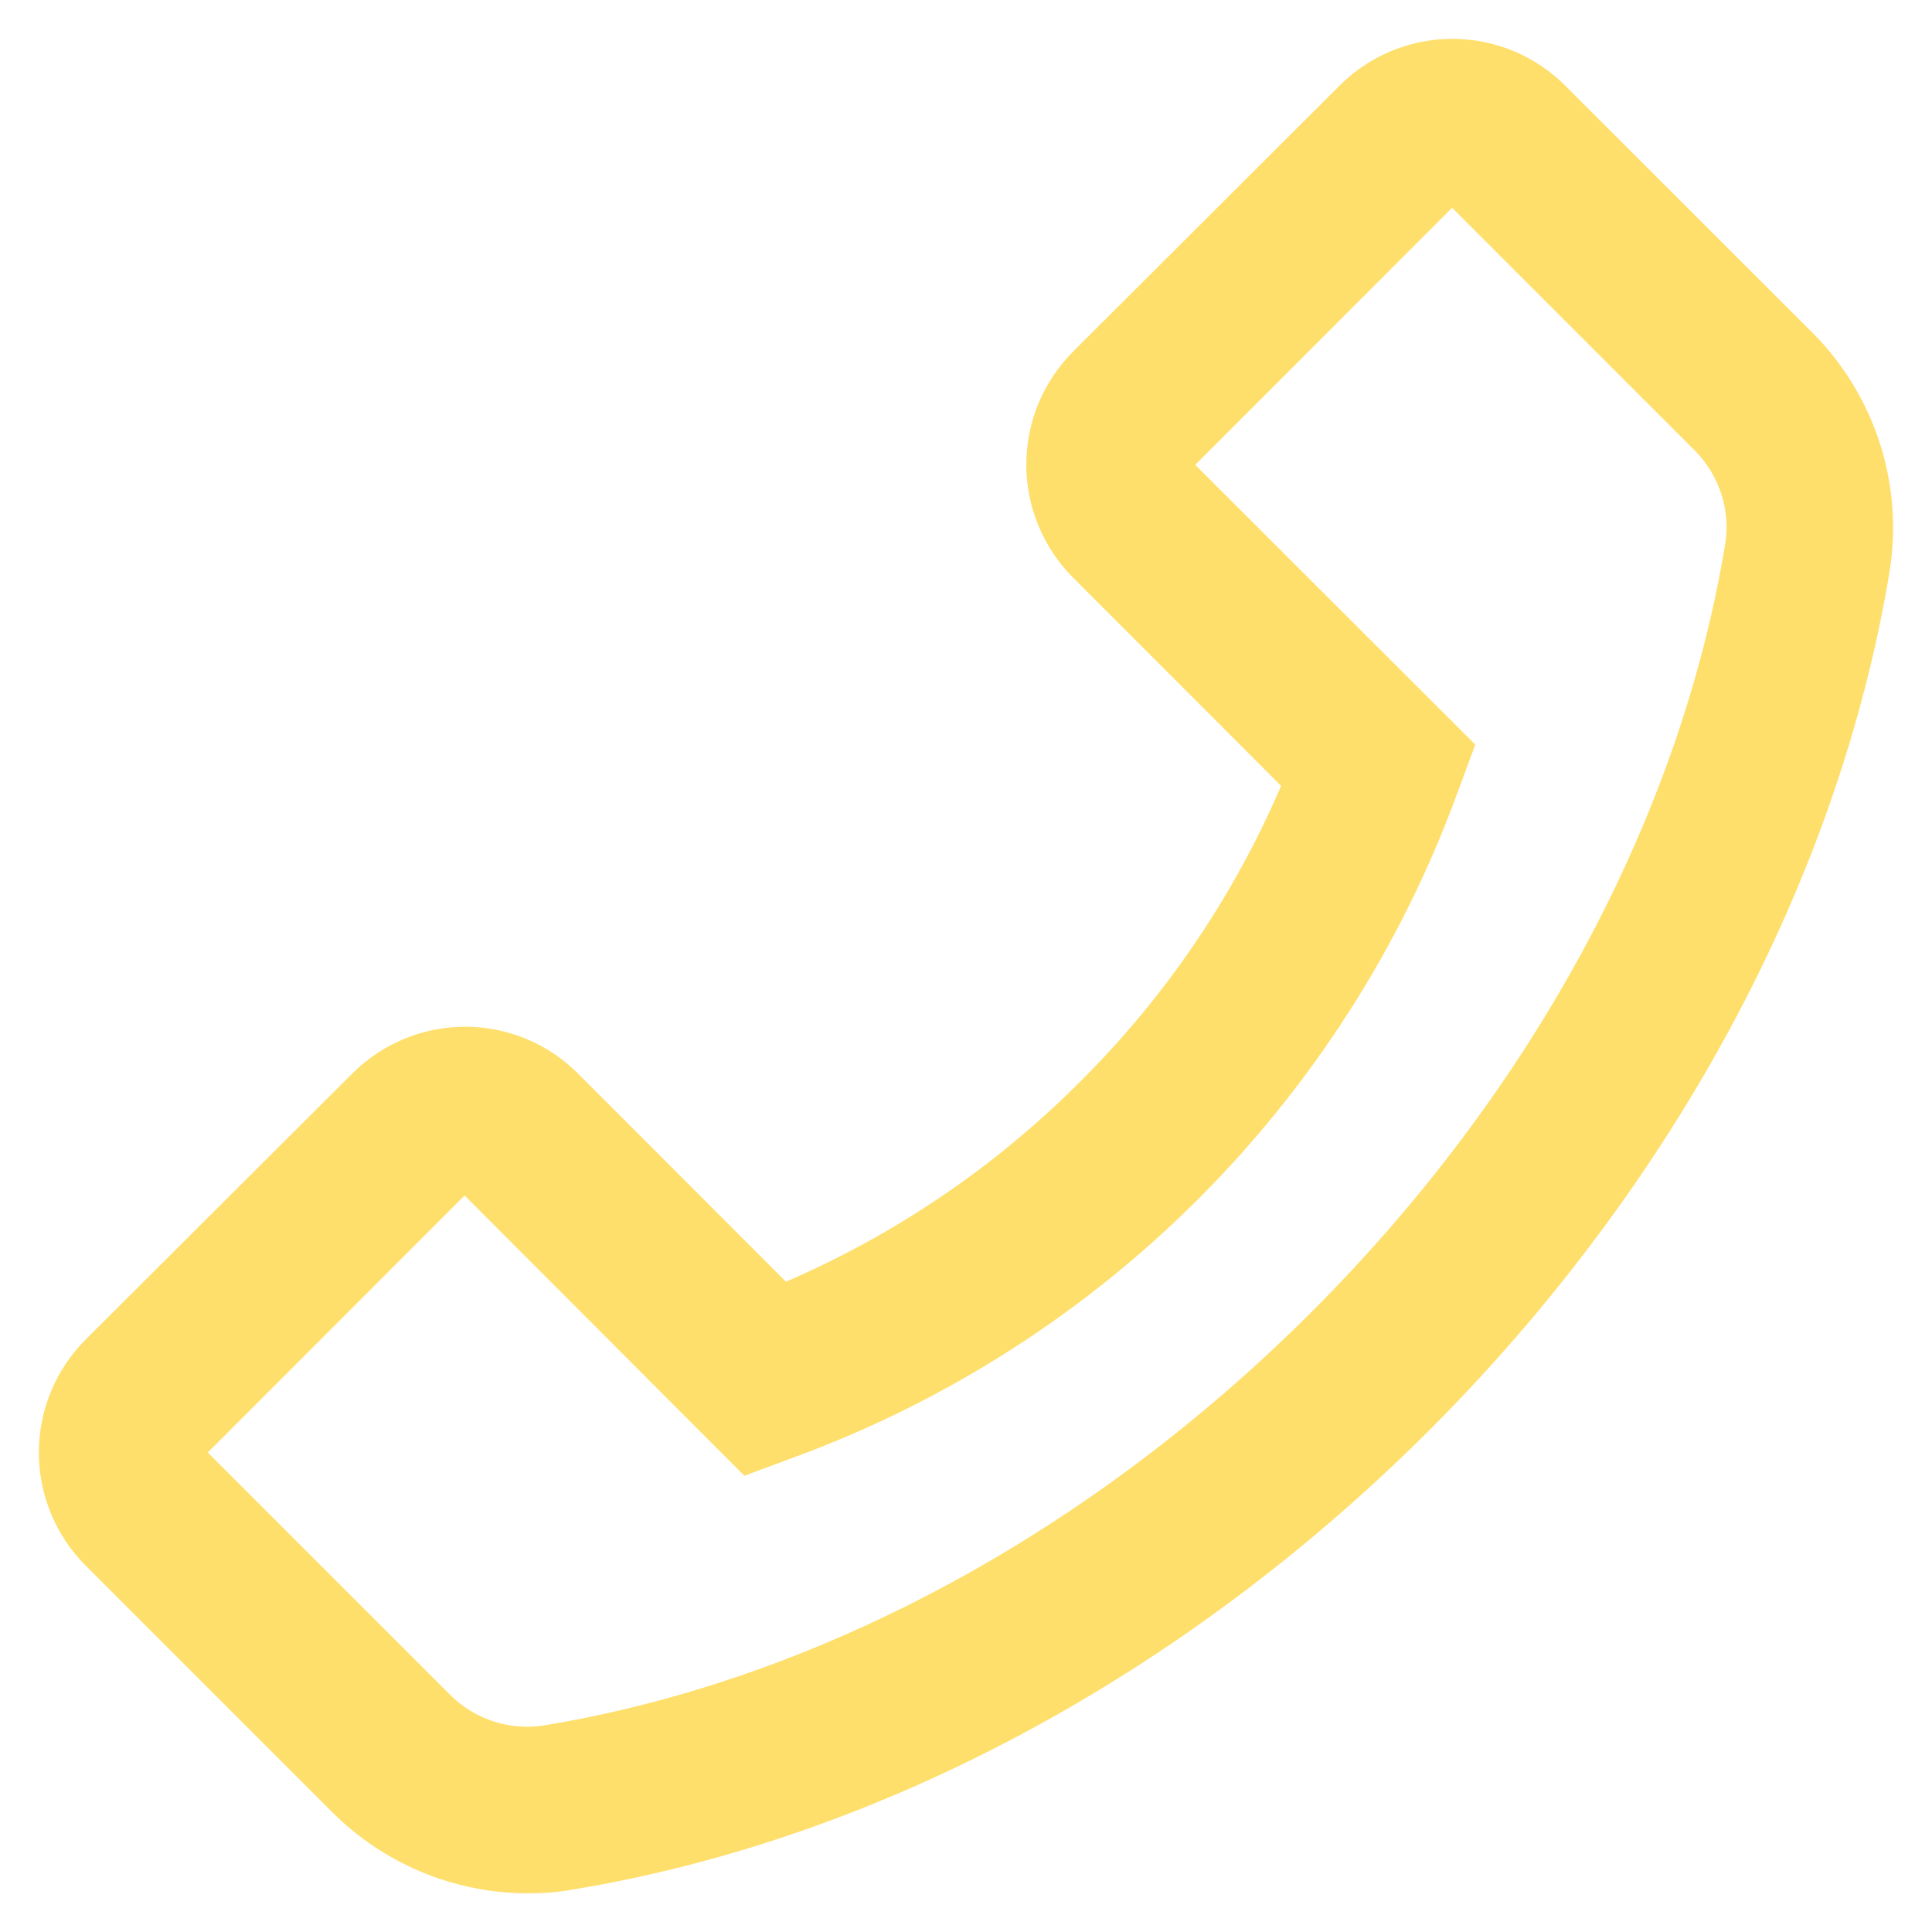
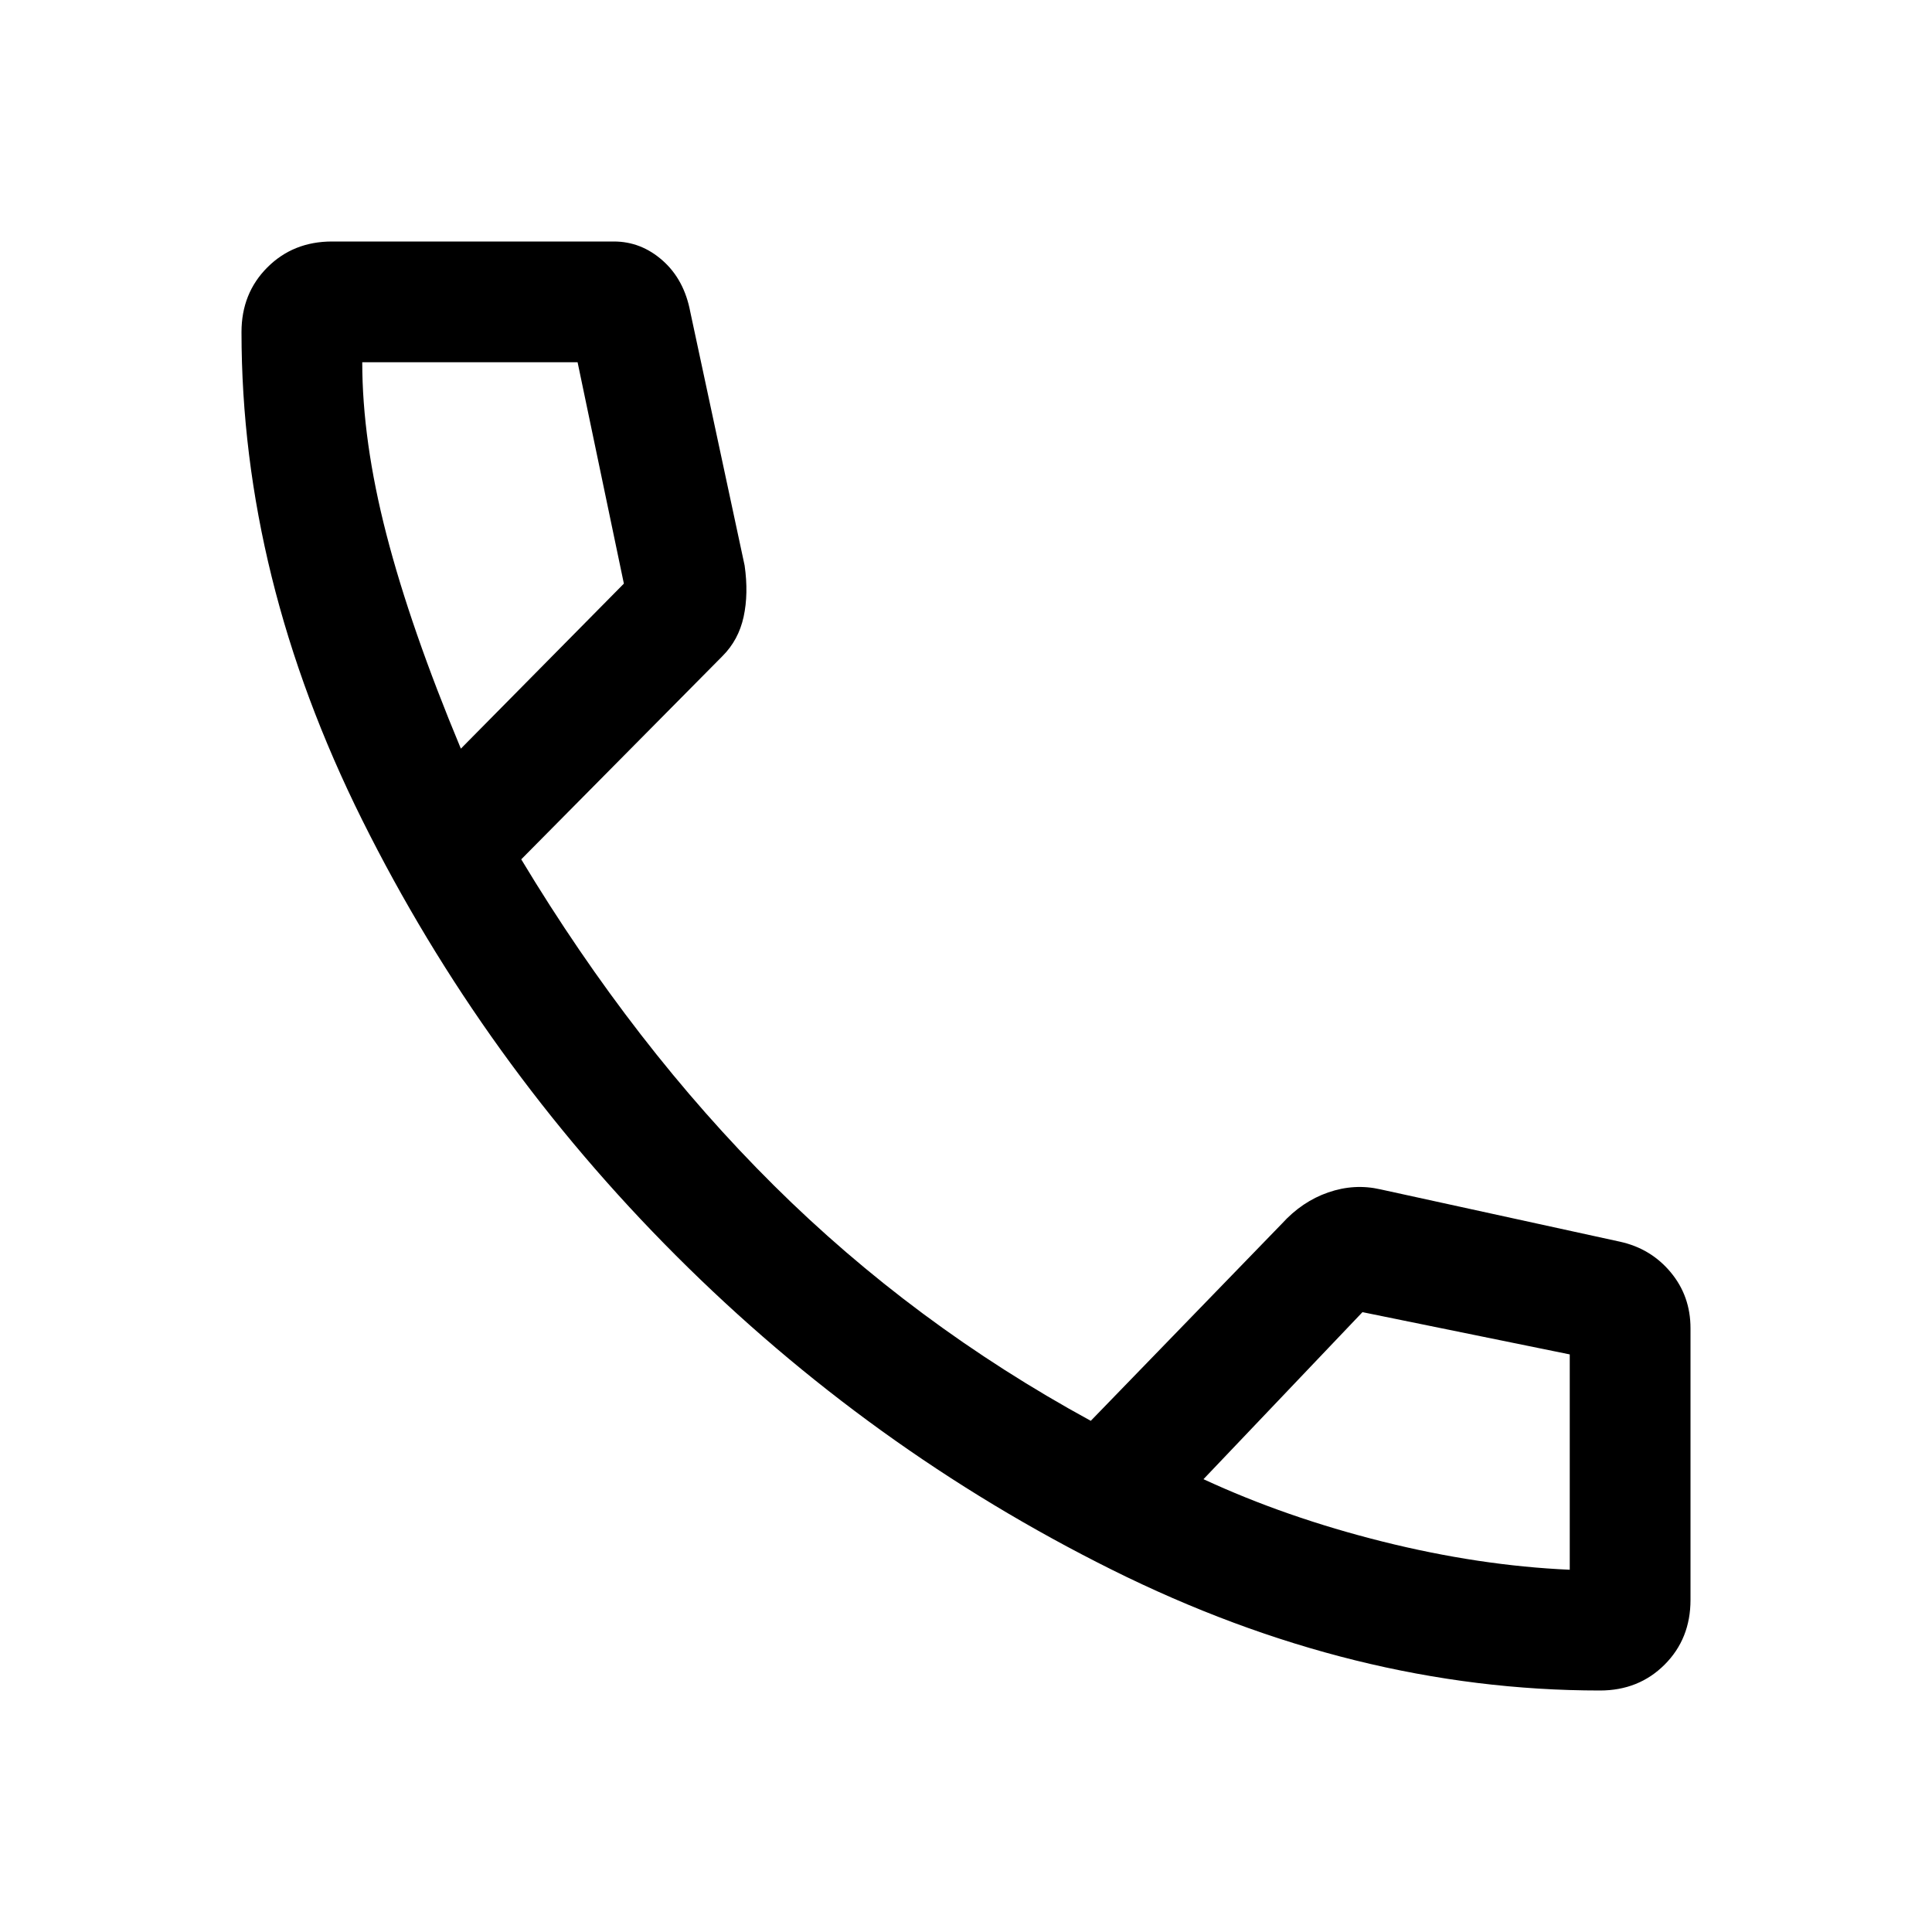
- <svg xmlns="http://www.w3.org/2000/svg" width="35" height="35" fill="none">
-   <path d="M32.831 6.024 28.36 1.556a2.889 2.889 0 0 0-4.098 0l-4.817 4.808a2.898 2.898 0 0 0 0 4.106l3.763 3.767a17.025 17.025 0 0 1-3.628 5.346 17.058 17.058 0 0 1-5.342 3.636l-3.762-3.766a2.889 2.889 0 0 0-4.099 0l-4.82 4.808a2.898 2.898 0 0 0 0 4.107l4.468 4.468A5.028 5.028 0 0 0 9.559 34.3c.273 0 .538-.02.807-.067 5.56-.916 11.077-3.876 15.532-8.327 4.452-4.46 7.408-9.977 8.332-15.541a5.006 5.006 0 0 0-1.399-4.342Zm-1.579 3.842c-.818 4.95-3.48 9.889-7.491 13.9-4.01 4.01-8.944 6.672-13.895 7.49a1.975 1.975 0 0 1-1.713-.554l-4.389-4.388 4.653-4.657 5.03 5.04.039.037.907-.336A20.21 20.21 0 0 0 26.39 14.397l.336-.907-5.073-5.069 4.653-4.657 4.388 4.389c.454.453.663 1.091.558 1.713Z" fill="#FFDF6B" />
+ <svg xmlns="http://www.w3.org/2000/svg" height="48" viewBox="0 -960 960 960" width="48">
+   <path d="M795-120q-122 0-242.5-60T336-336q-96-96-156-216.5T120-795q0-19.286 12.857-32.143T165-840h140q13.611 0 24.306 9.5Q340-821 343-805l27 126q2 14-.5 25.5T359-634L259-533q56 93 125.5 162T542-254l95-98q10-11 23-15.5t26-1.5l119 26q15.312 3.375 25.156 15.188Q840-316 840-300v135q0 19.286-12.857 32.143T795-120ZM229-588l81-82-23-110H180q0 39 12 85.5T229-588Zm369 363q41 19 89 31t93 14v-107l-103-21-79 83ZM229-588Zm369 363Z" />
</svg>
